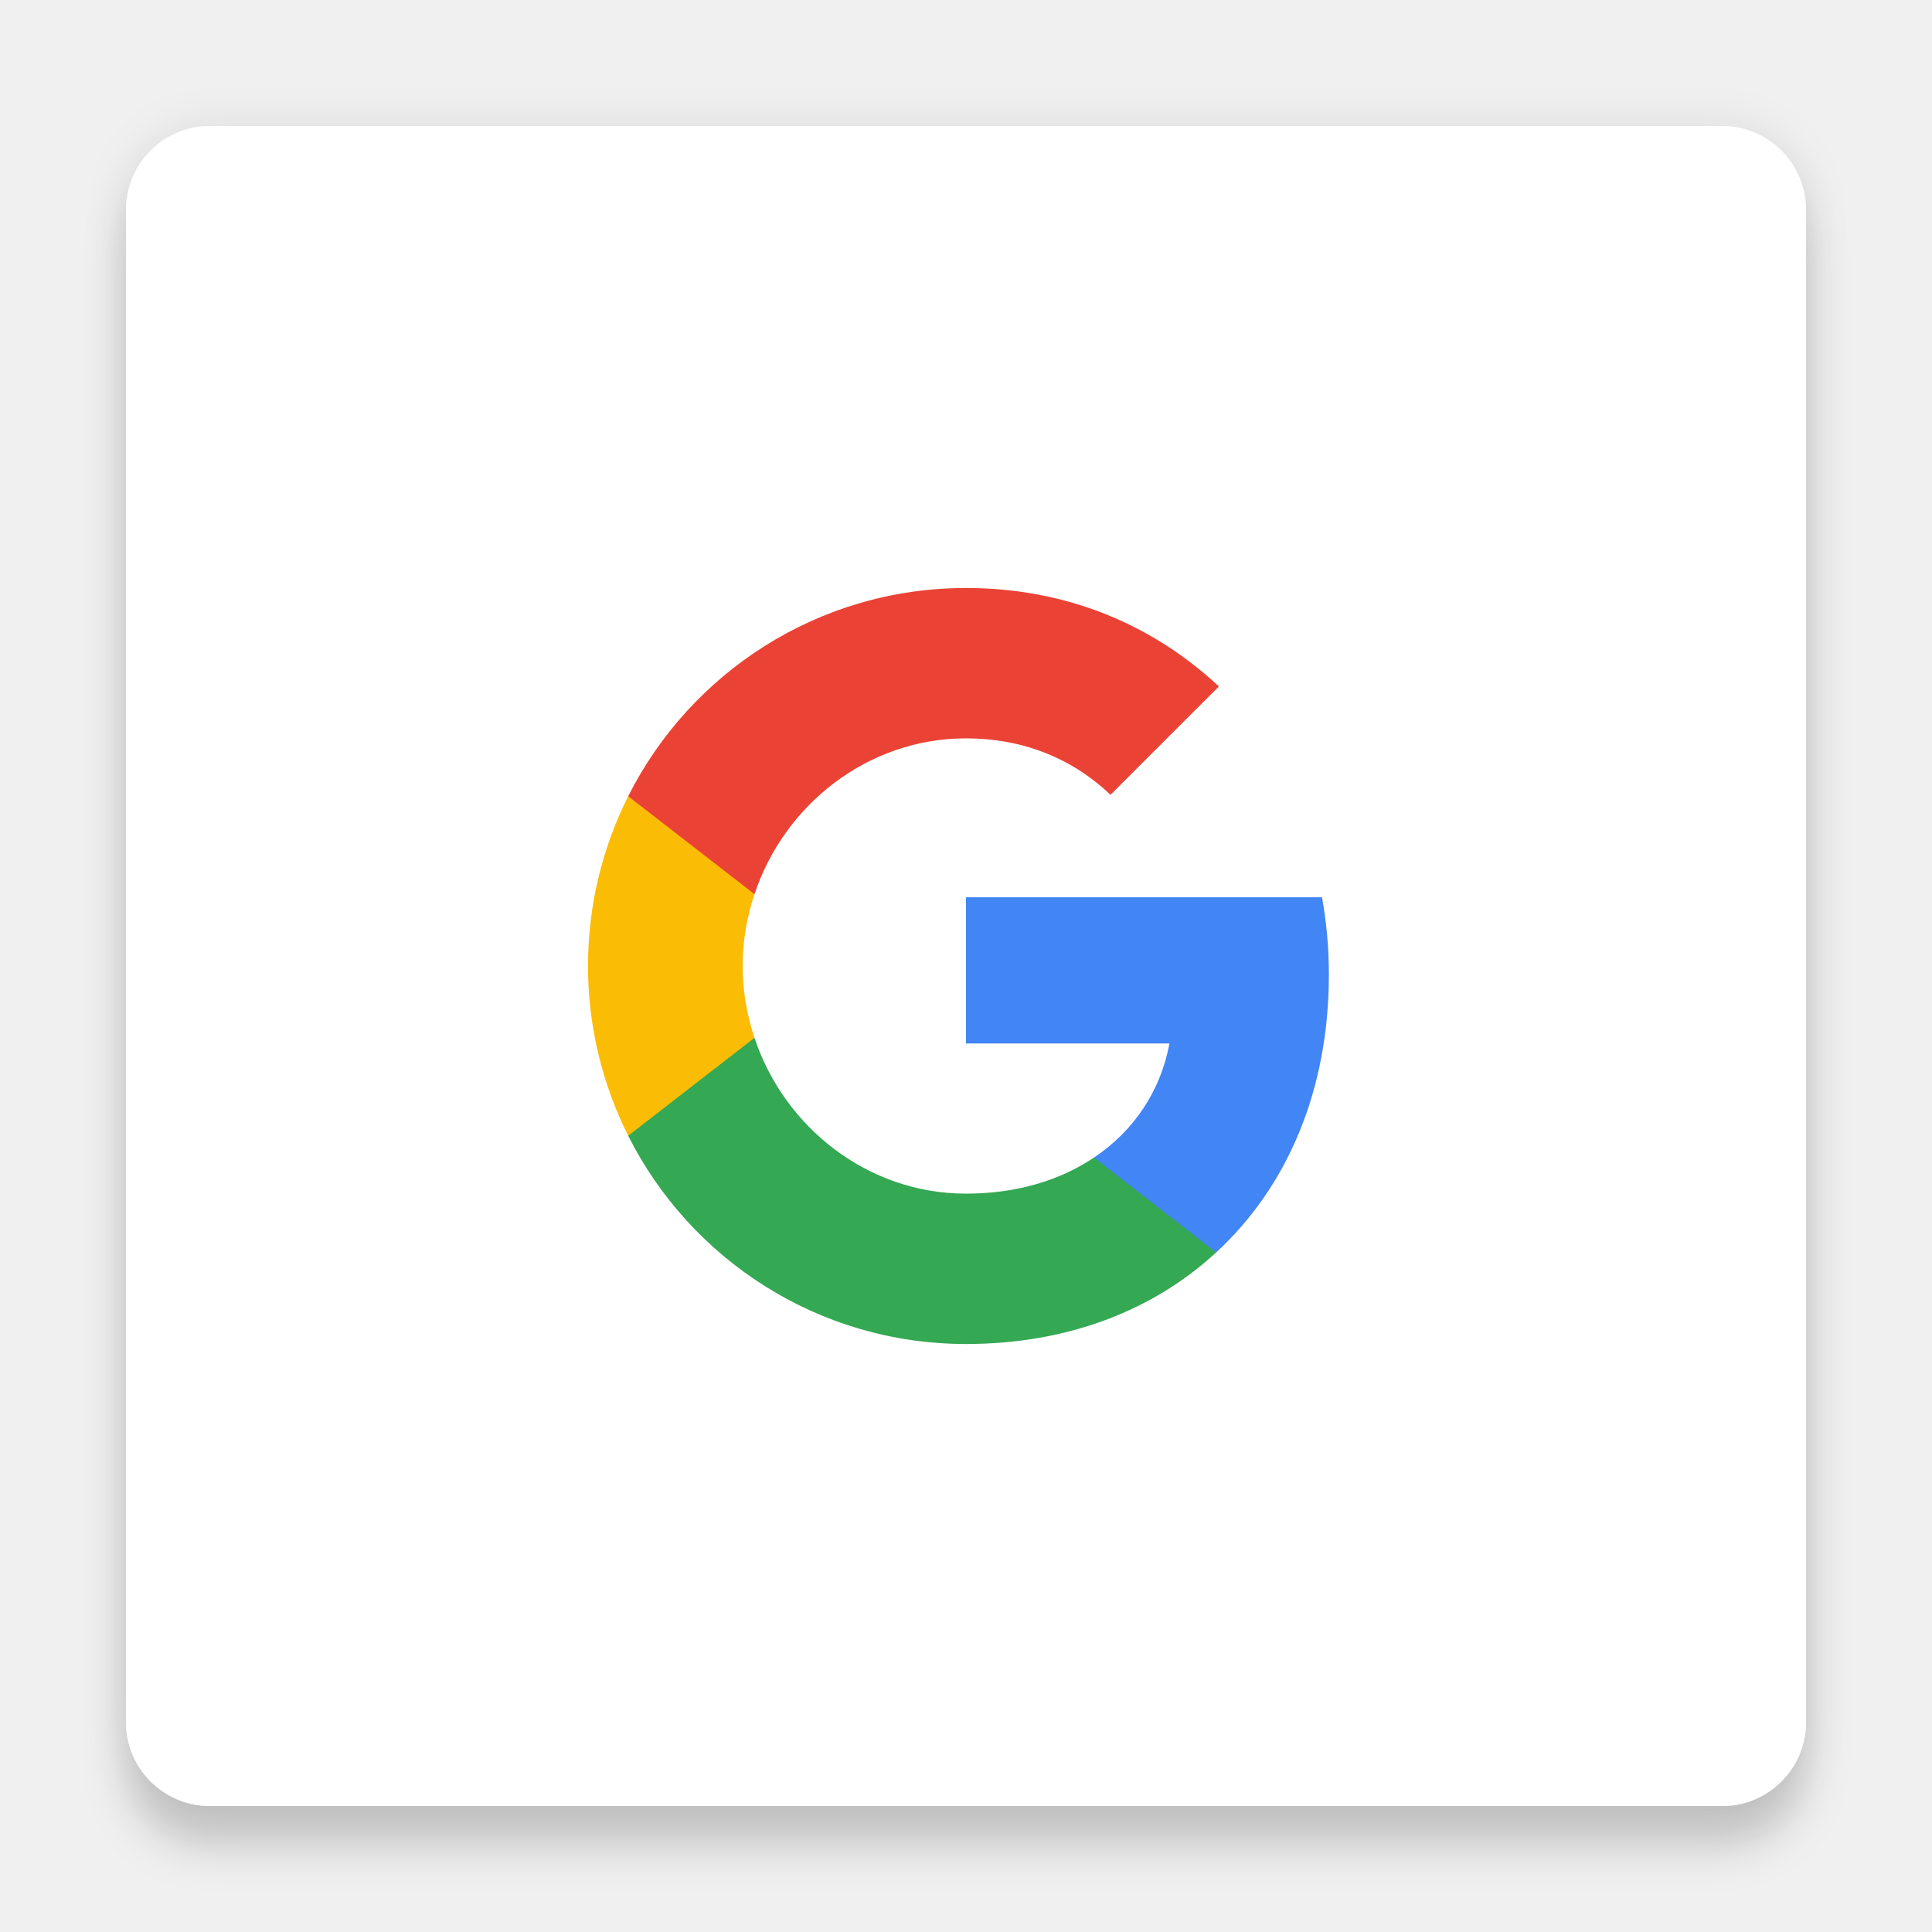
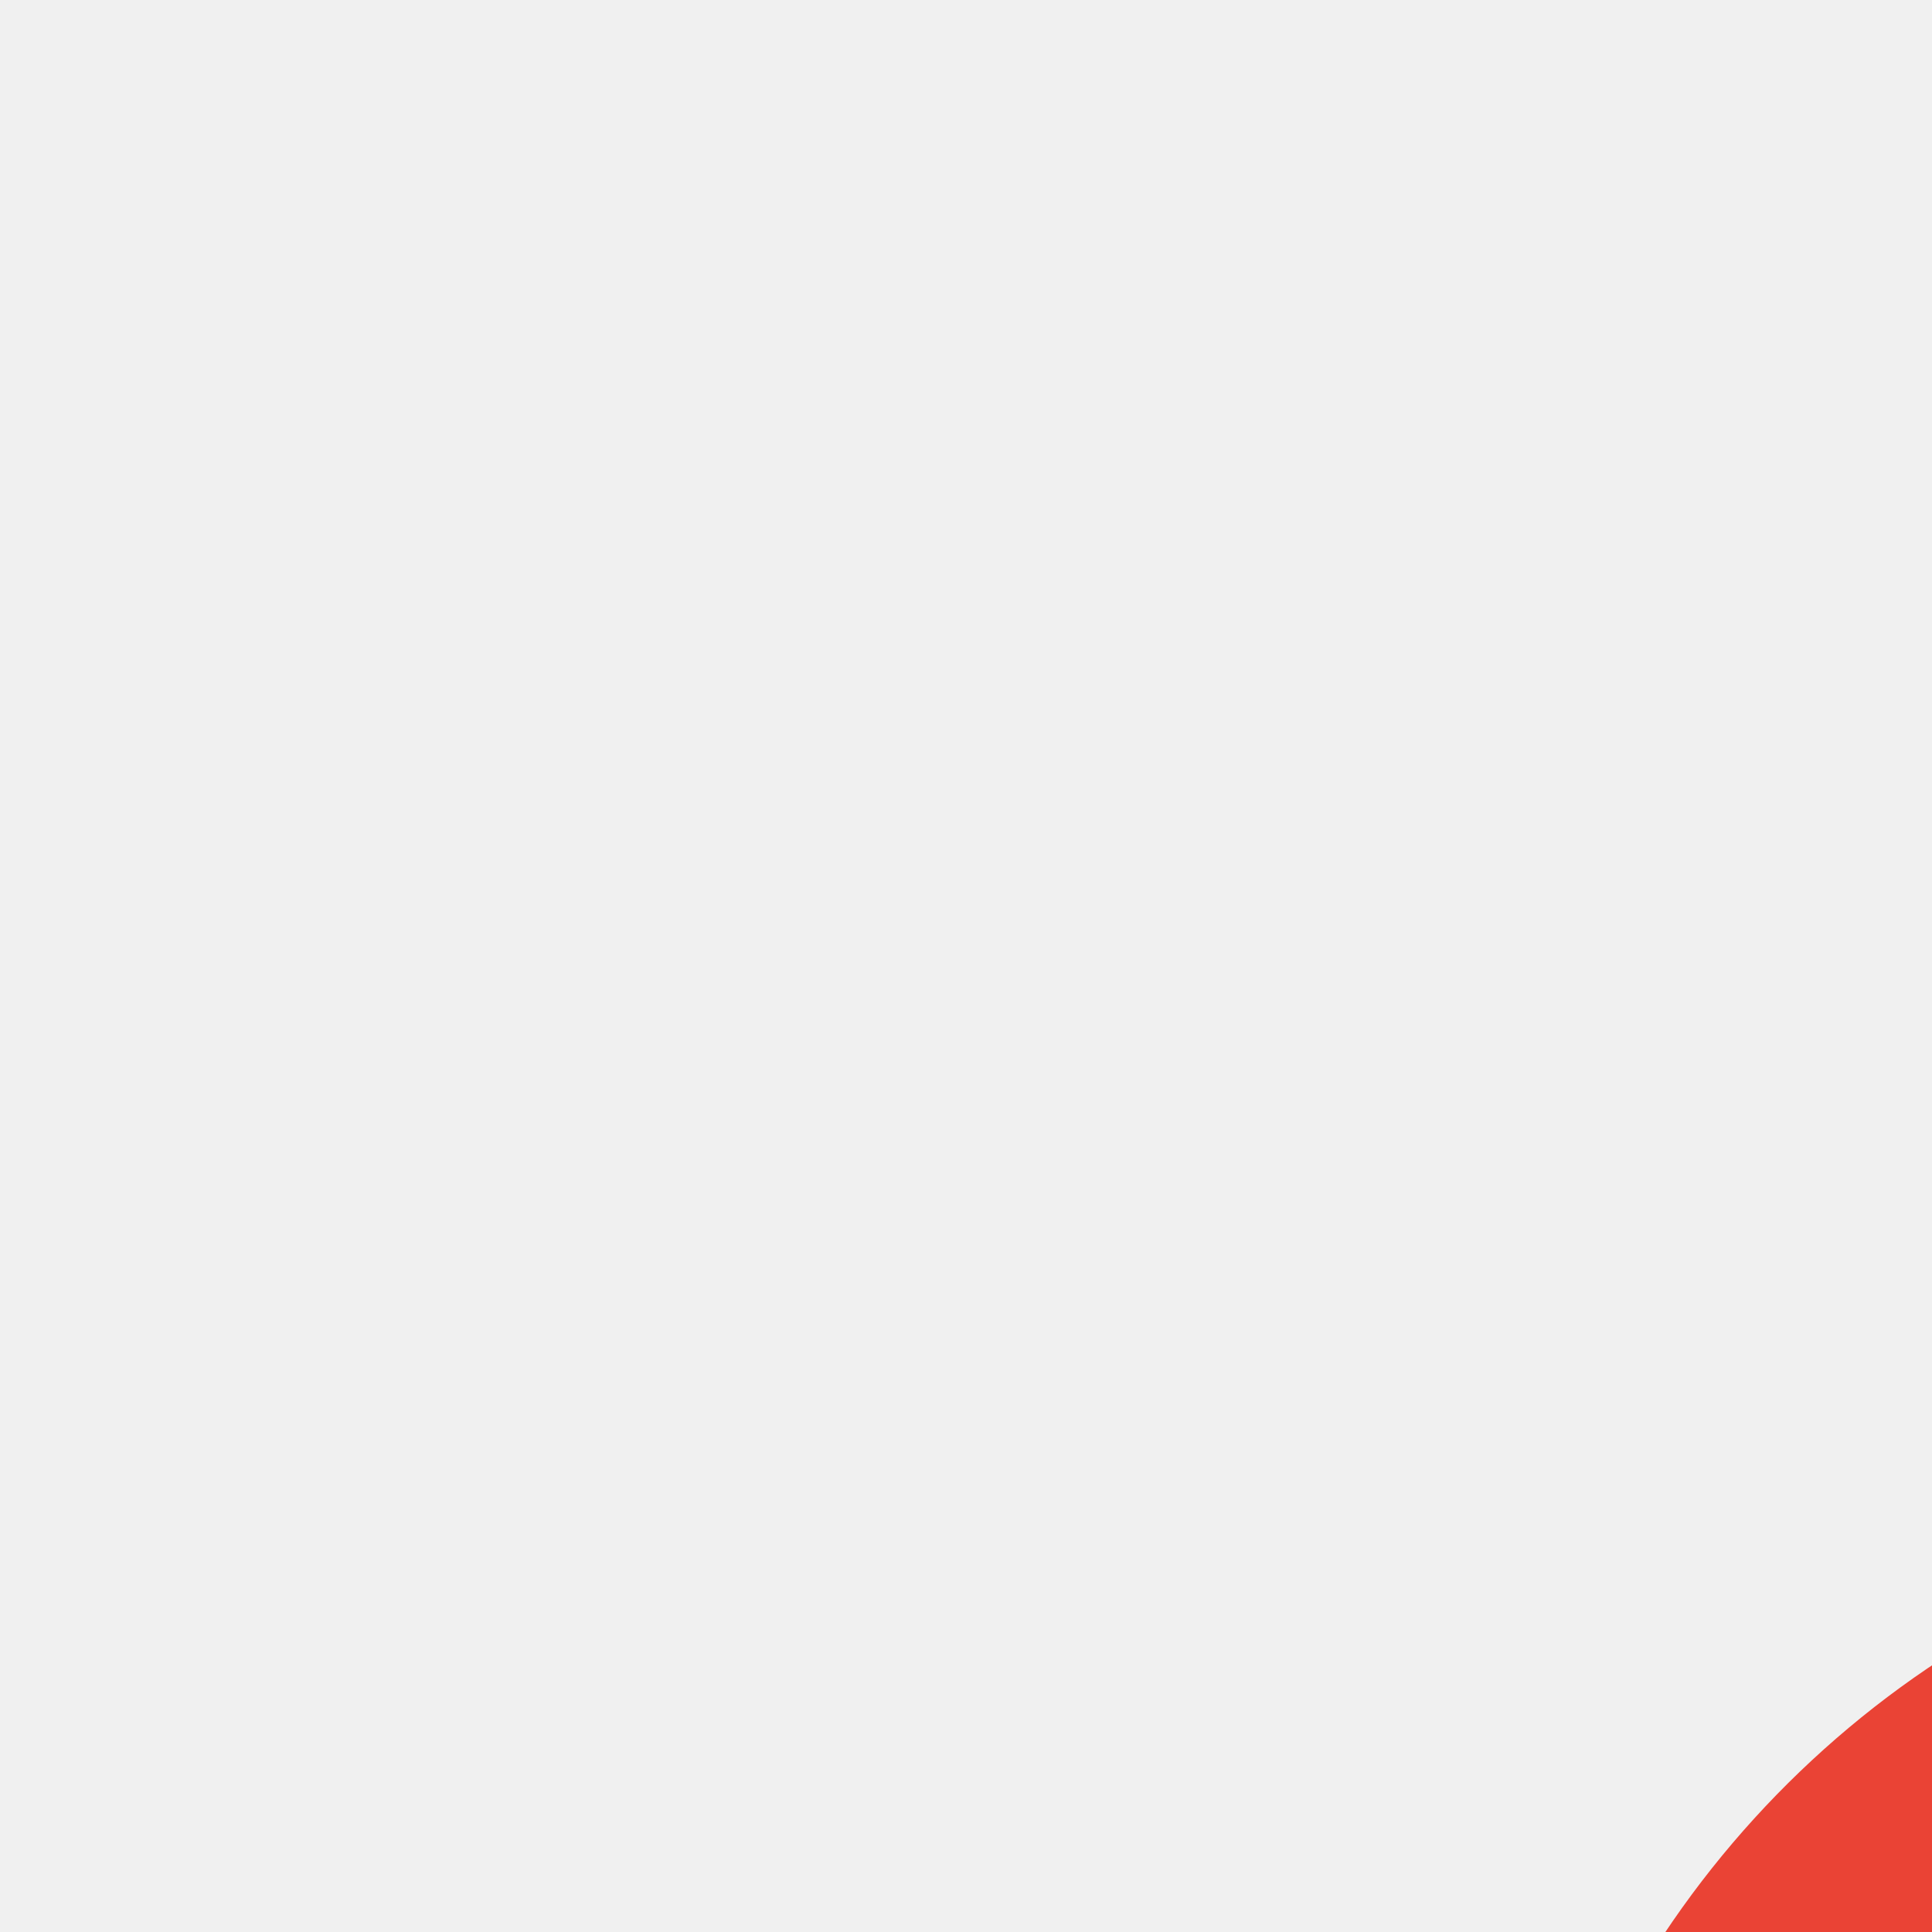
- <svg xmlns="http://www.w3.org/2000/svg" xmlns:xlink="http://www.w3.org/1999/xlink" width="46px" height="46px" viewBox="0 0 46 46" version="1.1">
+ <svg xmlns="http://www.w3.org/2000/svg" xmlns:xlink="http://www.w3.org/1999/xlink" version="1.1">
  <defs>
    <filter x="-50%" y="-50%" width="200%" height="200%" filterUnits="objectBoundingBox" id="filter-1">
      <feOffset dx="0" dy="1" in="SourceAlpha" result="shadowOffsetOuter1" />
      <feGaussianBlur stdDeviation="0.5" in="shadowOffsetOuter1" result="shadowBlurOuter1" />
      <feColorMatrix values="0 0 0 0 0   0 0 0 0 0   0 0 0 0 0  0 0 0 0.168 0" in="shadowBlurOuter1" type="matrix" result="shadowMatrixOuter1" />
      <feOffset dx="0" dy="0" in="SourceAlpha" result="shadowOffsetOuter2" />
      <feGaussianBlur stdDeviation="0.5" in="shadowOffsetOuter2" result="shadowBlurOuter2" />
      <feColorMatrix values="0 0 0 0 0   0 0 0 0 0   0 0 0 0 0  0 0 0 0.084 0" in="shadowBlurOuter2" type="matrix" result="shadowMatrixOuter2" />
      <feMerge>
        <feMergeNode in="shadowMatrixOuter1" />
        <feMergeNode in="shadowMatrixOuter2" />
        <feMergeNode in="SourceGraphic" />
      </feMerge>
    </filter>
-     <rect id="path-2" x="0" y="0" width="40" height="40" rx="2" />
+     <rect id="path-2" x="0" y="0" rx="2" />
  </defs>
  <g id="Google-Button" stroke="none" stroke-width="1" fill="none" fill-rule="evenodd">
    <g id="9-PATCH" transform="translate(-608, -160)" />
    <g id="btn_google_light_normal" transform="translate(-1, -1)">
      <g id="button" transform="translate(4, 4)" filter="url(#filter-1)">
        <g id="button-bg">
          <use fill="#FFFFFF" fill-rule="evenodd" xlink:href="#path-2" />
          <use fill="none" xlink:href="#path-2" />
          <use fill="none" xlink:href="#path-2" />
          <use fill="none" xlink:href="#path-2" />
        </g>
      </g>
      <g id="logo_googleg_48dp" transform="translate(15, 15)">
        <path d="M17.64,9.205 C17.64,8.566 17.583,7.953 17.476,7.364 L9,7.364 L9,10.845 L13.844,10.845 C13.635,11.97 13.001,12.923 12.048,13.561 L12.048,15.82 L14.956,15.82 C16.658,14.253 17.64,11.945 17.64,9.205 L17.64,9.205 Z" id="Shape" fill="#4285F4" />
        <path d="M9,18 C11.43,18 13.467,17.194 14.956,15.82 L12.048,13.561 C11.242,14.101 10.211,14.42 9,14.42 C6.656,14.42 4.672,12.837 3.964,10.71 L0.957,10.71 L0.957,13.042 C2.438,15.983 5.482,18 9,18 L9,18 Z" id="Shape" fill="#34A853" />
        <path d="M3.964,10.71 C3.784,10.17 3.682,9.593 3.682,9 C3.682,8.407 3.784,7.83 3.964,7.29 L3.964,4.958 L0.957,4.958 C0.348,6.173 0,7.548 0,9 C0,10.452 0.348,11.827 0.957,13.042 L3.964,10.71 L3.964,10.71 Z" id="Shape" fill="#FBBC05" />
        <path d="M9,3.58 C10.321,3.58 11.508,4.034 12.44,4.925 L15.022,2.344 C13.463,0.892 11.426,0 9,0 C5.482,0 2.438,2.017 0.957,4.958 L3.964,7.29 C4.672,5.163 6.656,3.58 9,3.58 L9,3.58 Z" id="Shape" fill="#EA4335" />
        <path d="M0,0 L18,0 L18,18 L0,18 L0,0 Z" id="Shape" />
      </g>
      <g id="handles_square" />
    </g>
  </g>
</svg>
